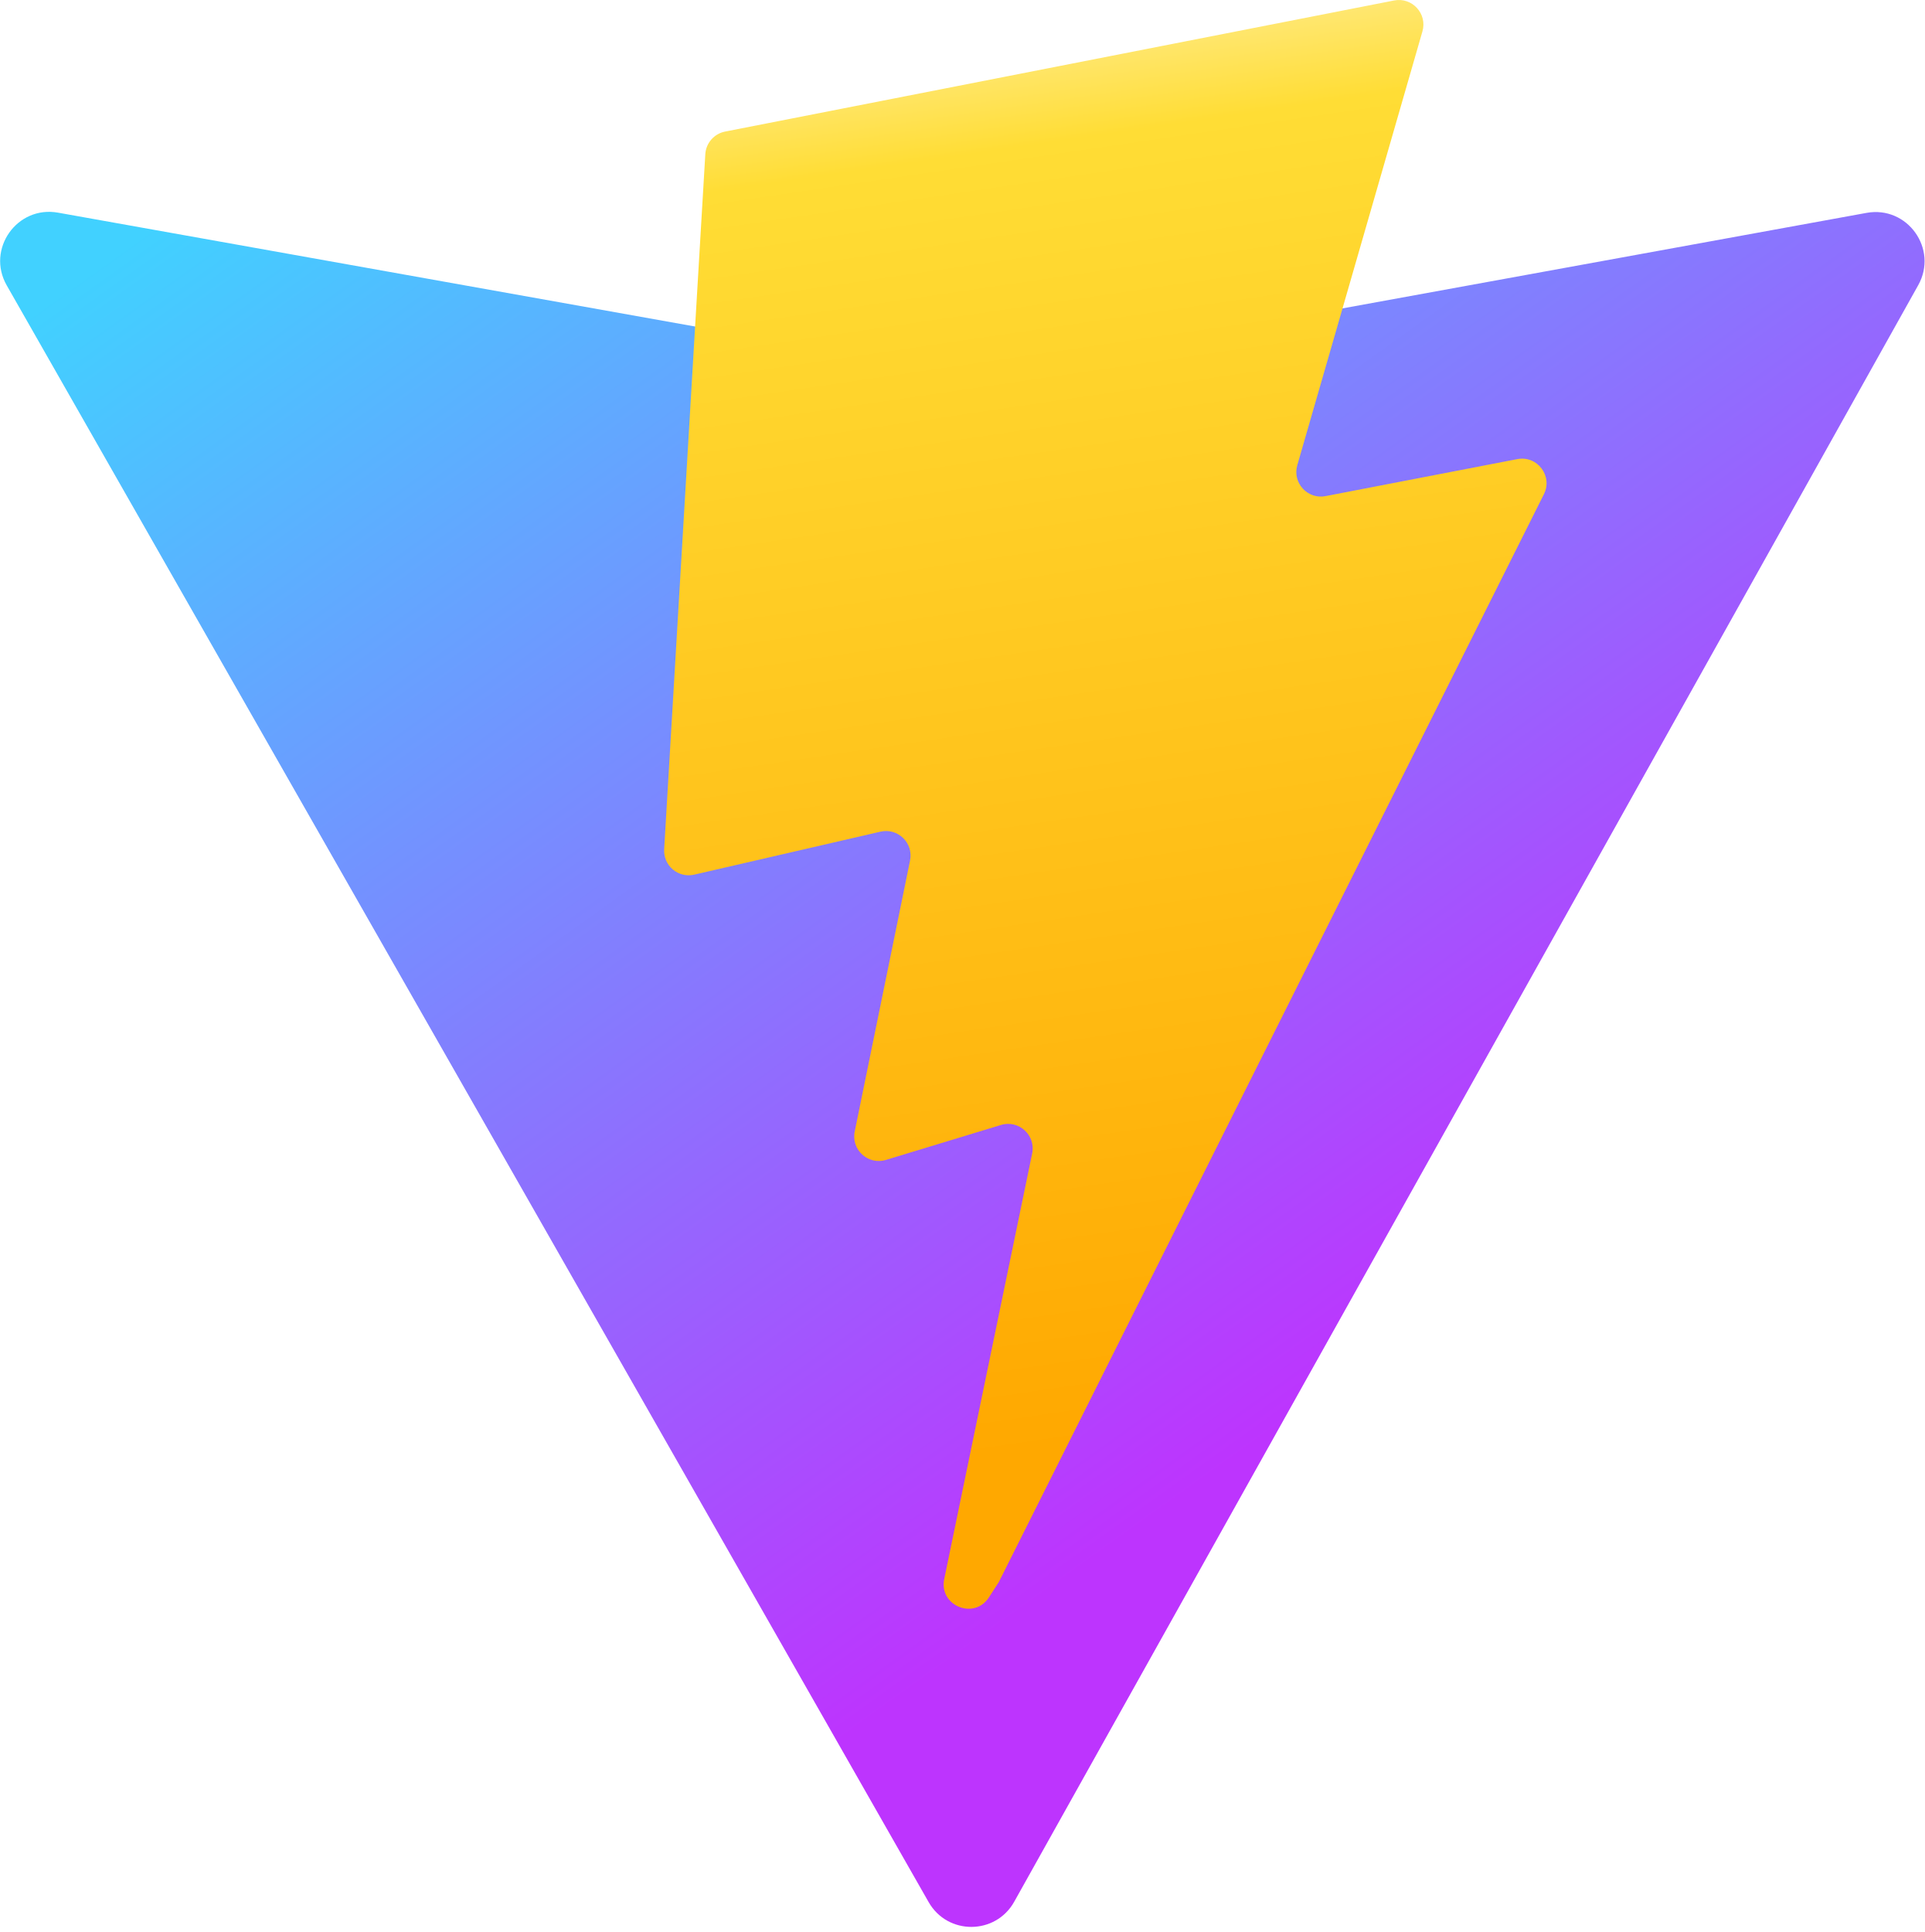
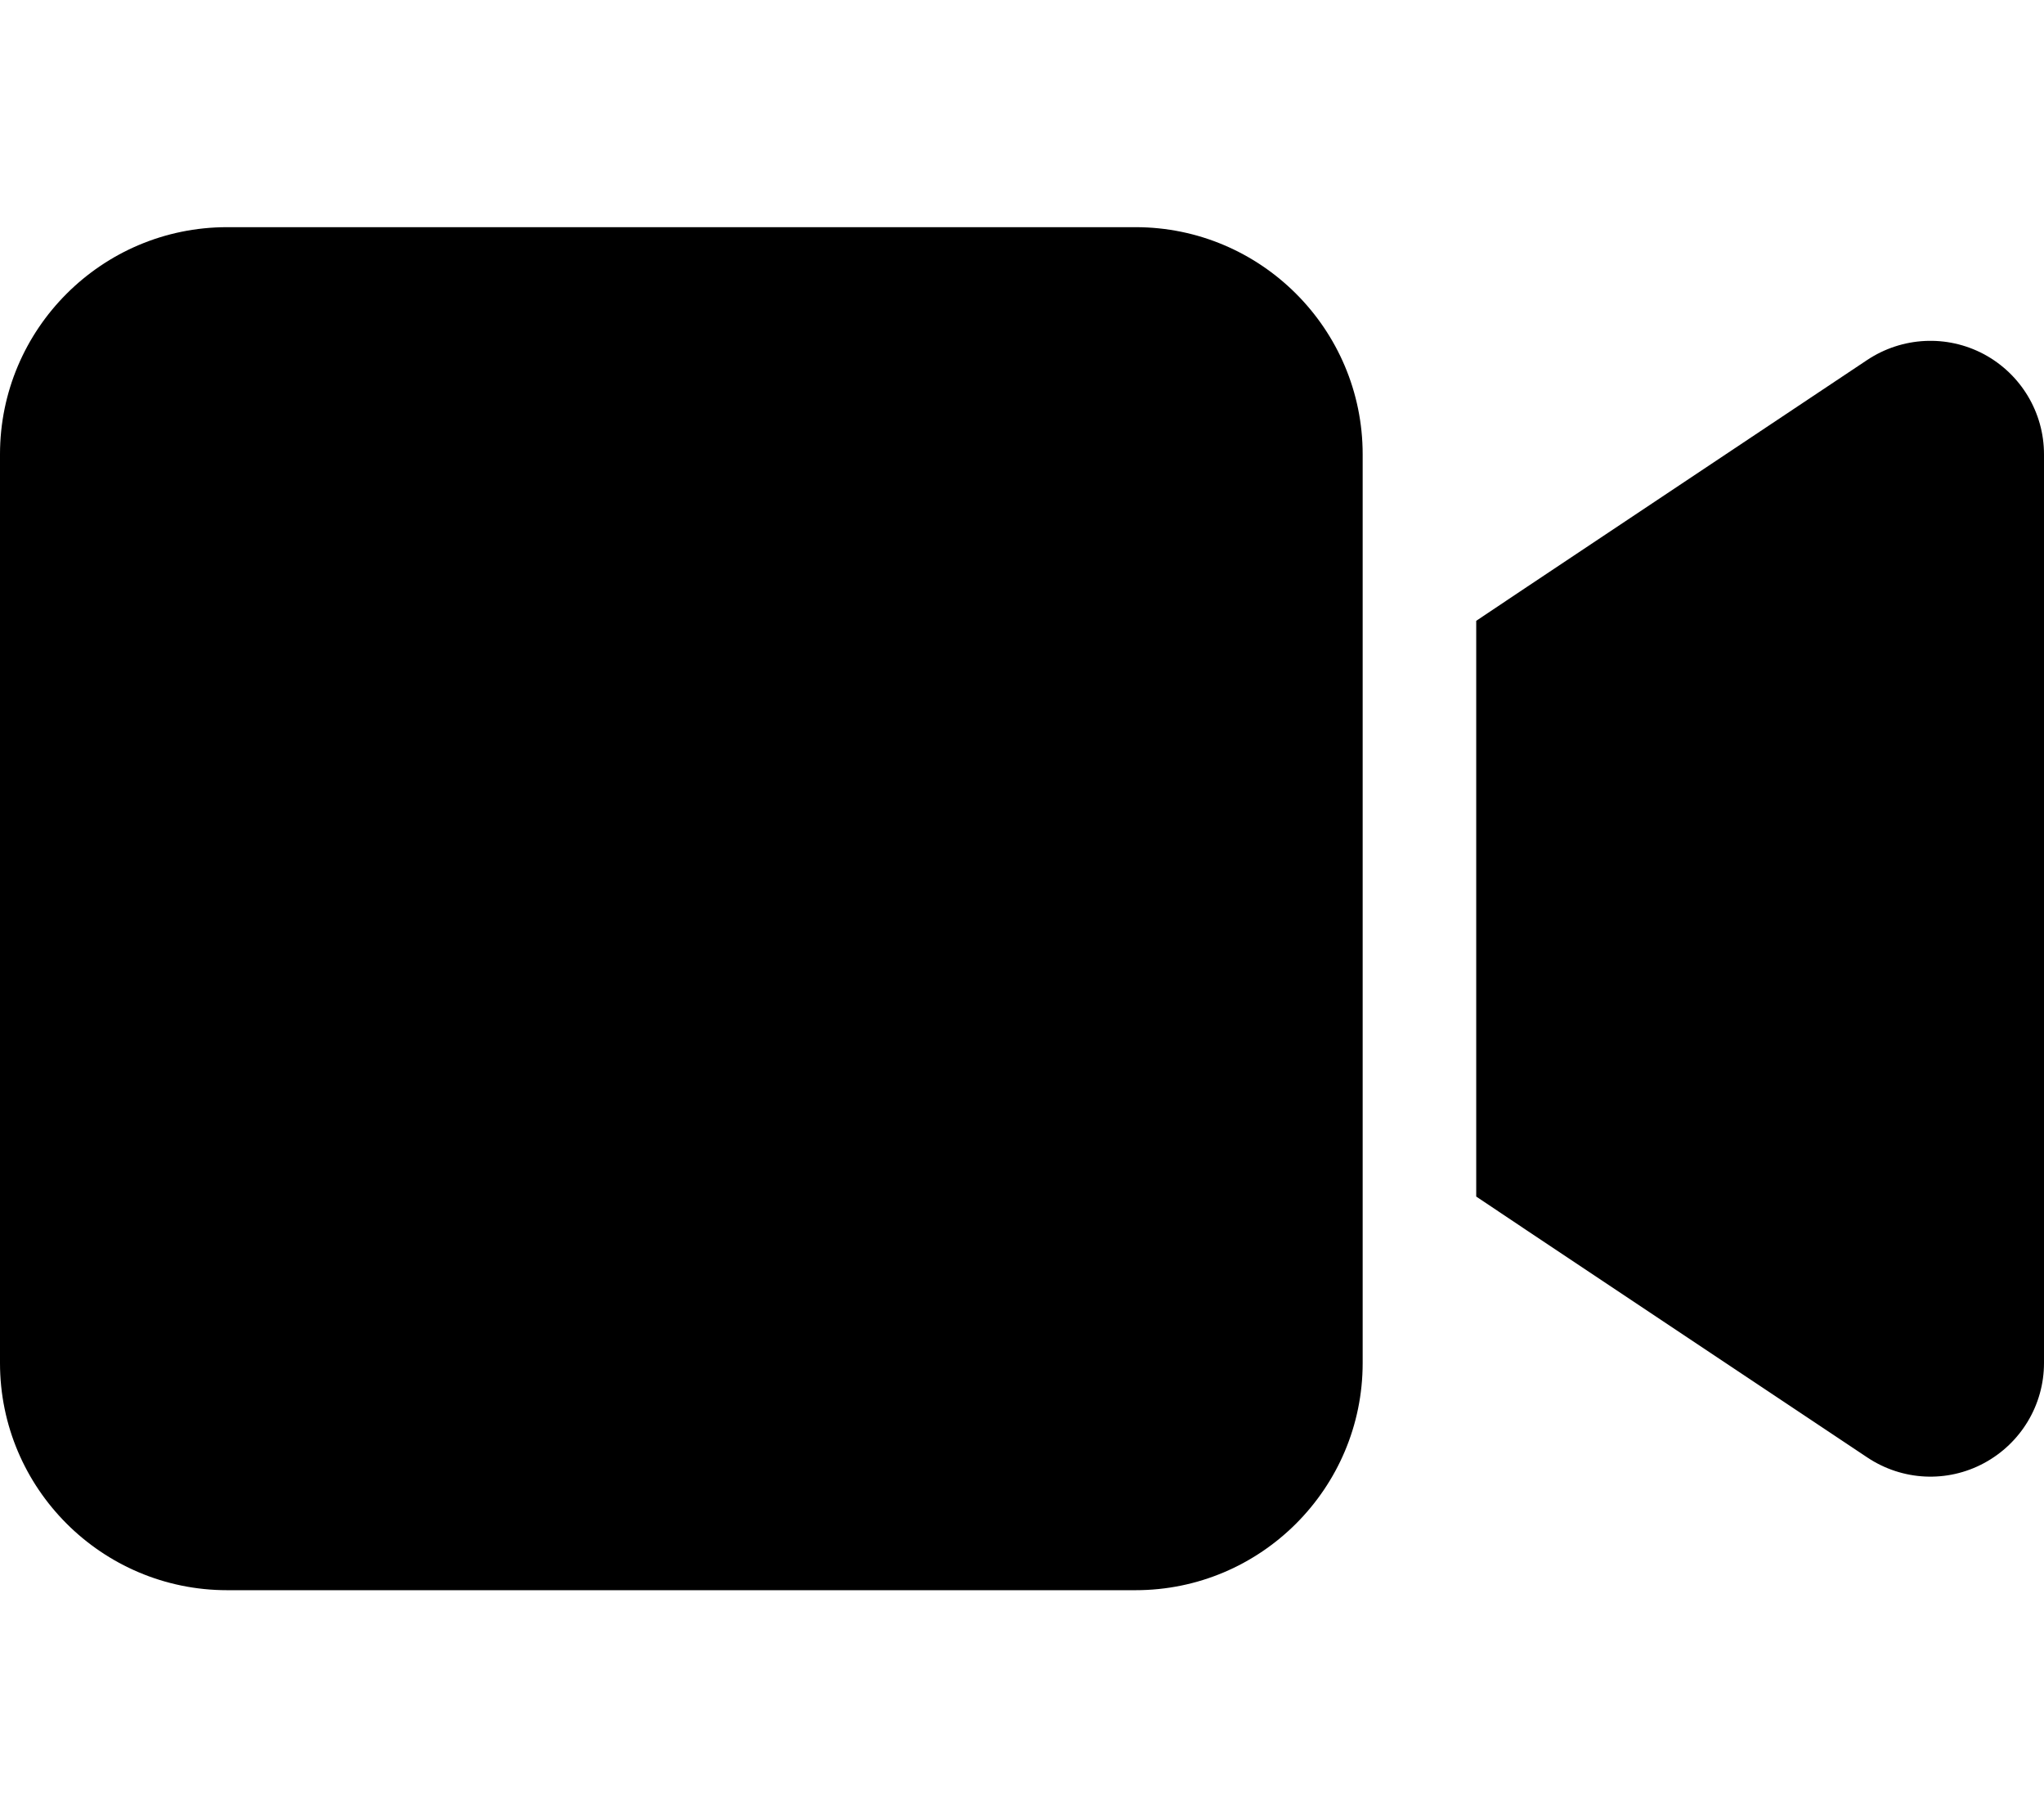
- <svg xmlns="http://www.w3.org/2000/svg" aria-hidden="true" role="img" class="iconify iconify--logos" width="31.88" height="32" preserveAspectRatio="xMidYMid meet" viewBox="0 0 256 257">
-   <defs>
-     <linearGradient id="IconifyId1813088fe1fbc01fb466" x1="-.828%" x2="57.636%" y1="7.652%" y2="78.411%">
-       <stop offset="0%" stop-color="#41D1FF" />
-       <stop offset="100%" stop-color="#BD34FE" />
-     </linearGradient>
-     <linearGradient id="IconifyId1813088fe1fbc01fb467" x1="43.376%" x2="50.316%" y1="2.242%" y2="89.03%">
-       <stop offset="0%" stop-color="#FFEA83" />
-       <stop offset="8.333%" stop-color="#FFDD35" />
-       <stop offset="100%" stop-color="#FFA800" />
-     </linearGradient>
-   </defs>
-   <path fill="url(#IconifyId1813088fe1fbc01fb466)" d="M255.153 37.938L134.897 252.976c-2.483 4.44-8.862 4.466-11.382.048L.875 37.958c-2.746-4.814 1.371-10.646 6.827-9.67l120.385 21.517a6.537 6.537 0 0 0 2.322-.004l117.867-21.483c5.438-.991 9.574 4.796 6.877 9.62Z" />
-   <path fill="url(#IconifyId1813088fe1fbc01fb467)" d="M185.432.063L96.44 17.501a3.268 3.268 0 0 0-2.634 3.014l-5.474 92.456a3.268 3.268 0 0 0 3.997 3.378l24.777-5.718c2.318-.535 4.413 1.507 3.936 3.838l-7.361 36.047c-.495 2.426 1.782 4.5 4.151 3.78l15.304-4.649c2.372-.72 4.652 1.36 4.15 3.788l-11.698 56.621c-.732 3.542 3.979 5.473 5.943 2.437l1.313-2.028l72.516-144.72c1.215-2.423-.88-5.186-3.54-4.672l-25.505 4.922c-2.396.462-4.435-1.77-3.759-4.114l16.646-57.705c.677-2.35-1.37-4.583-3.769-4.113Z" />
+ <svg xmlns="http://www.w3.org/2000/svg" height="1em" viewBox="0 0 576 512">
+   <path d="M0 128C0 92.7 28.7 64 64 64H320c35.3 0 64 28.7 64 64V384c0 35.3-28.7 64-64 64H64c-35.3 0-64-28.7-64-64V128zM559.1 99.8c10.4 5.6 16.9 16.4 16.9 28.2V384c0 11.8-6.5 22.6-16.9 28.2s-23 5-32.9-1.6l-96-64L416 337.1V320 192 174.9l14.2-9.5 96-64c9.8-6.5 22.4-7.2 32.9-1.6z" />
</svg>
